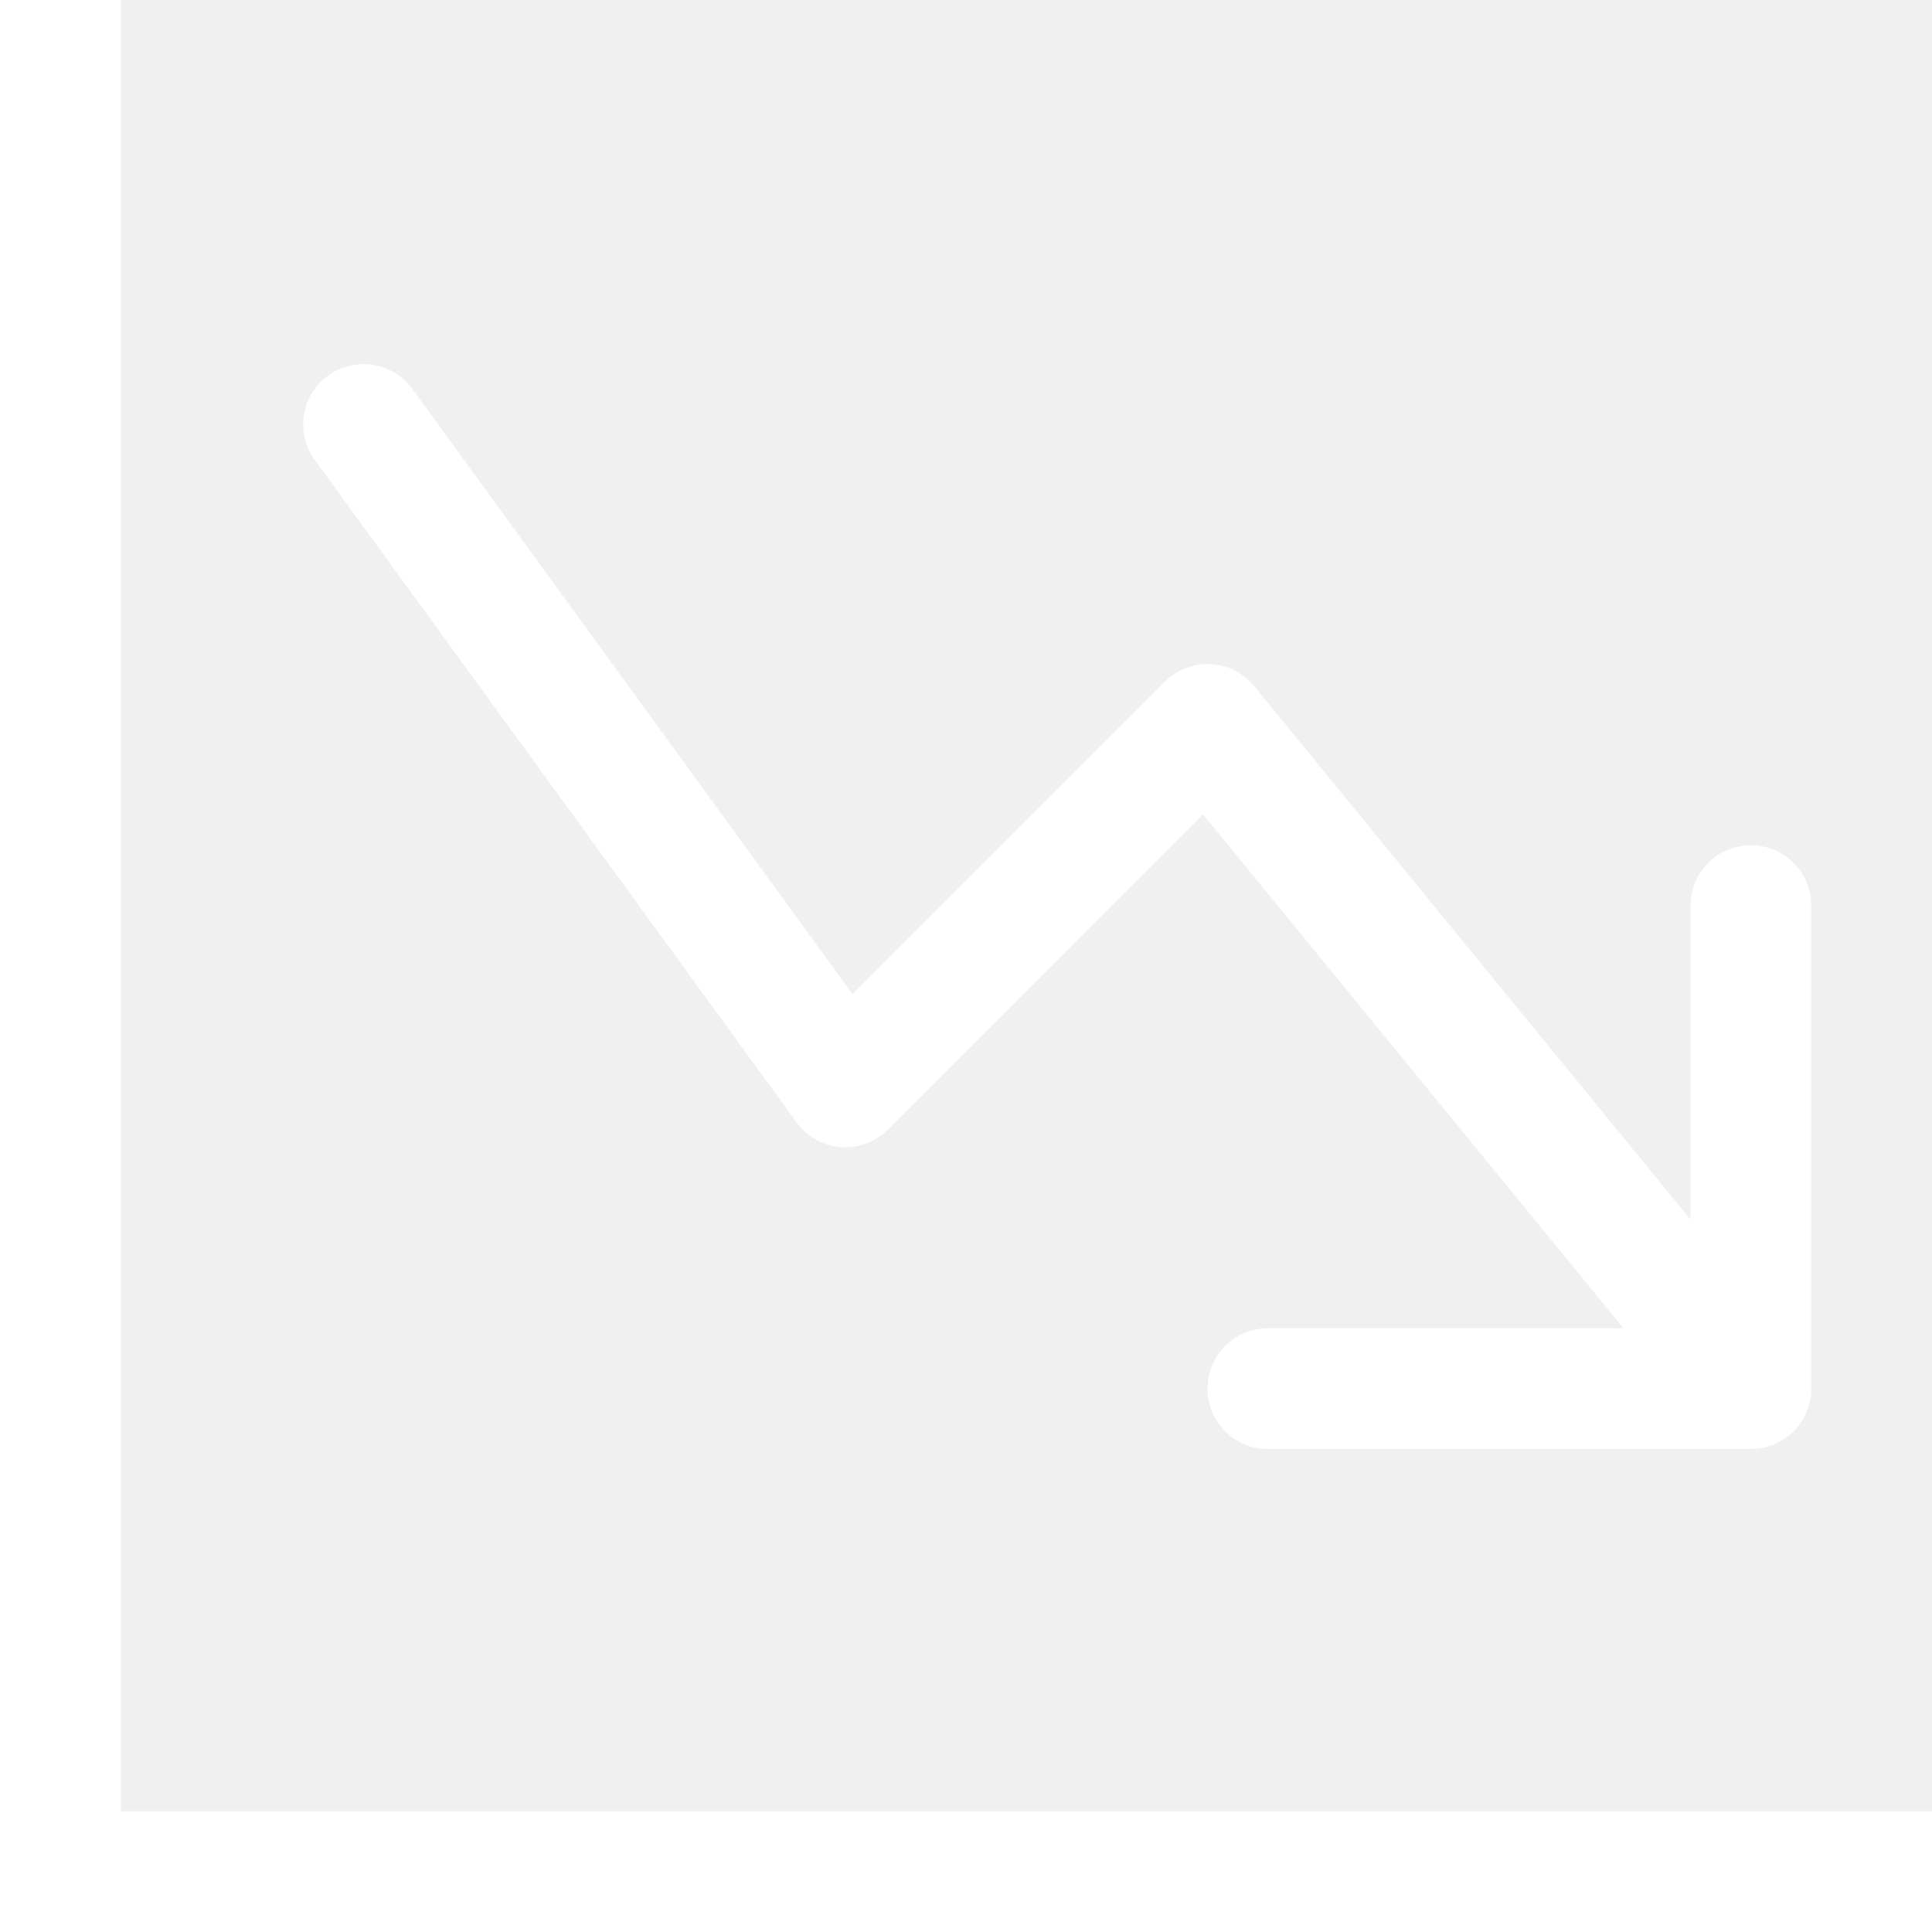
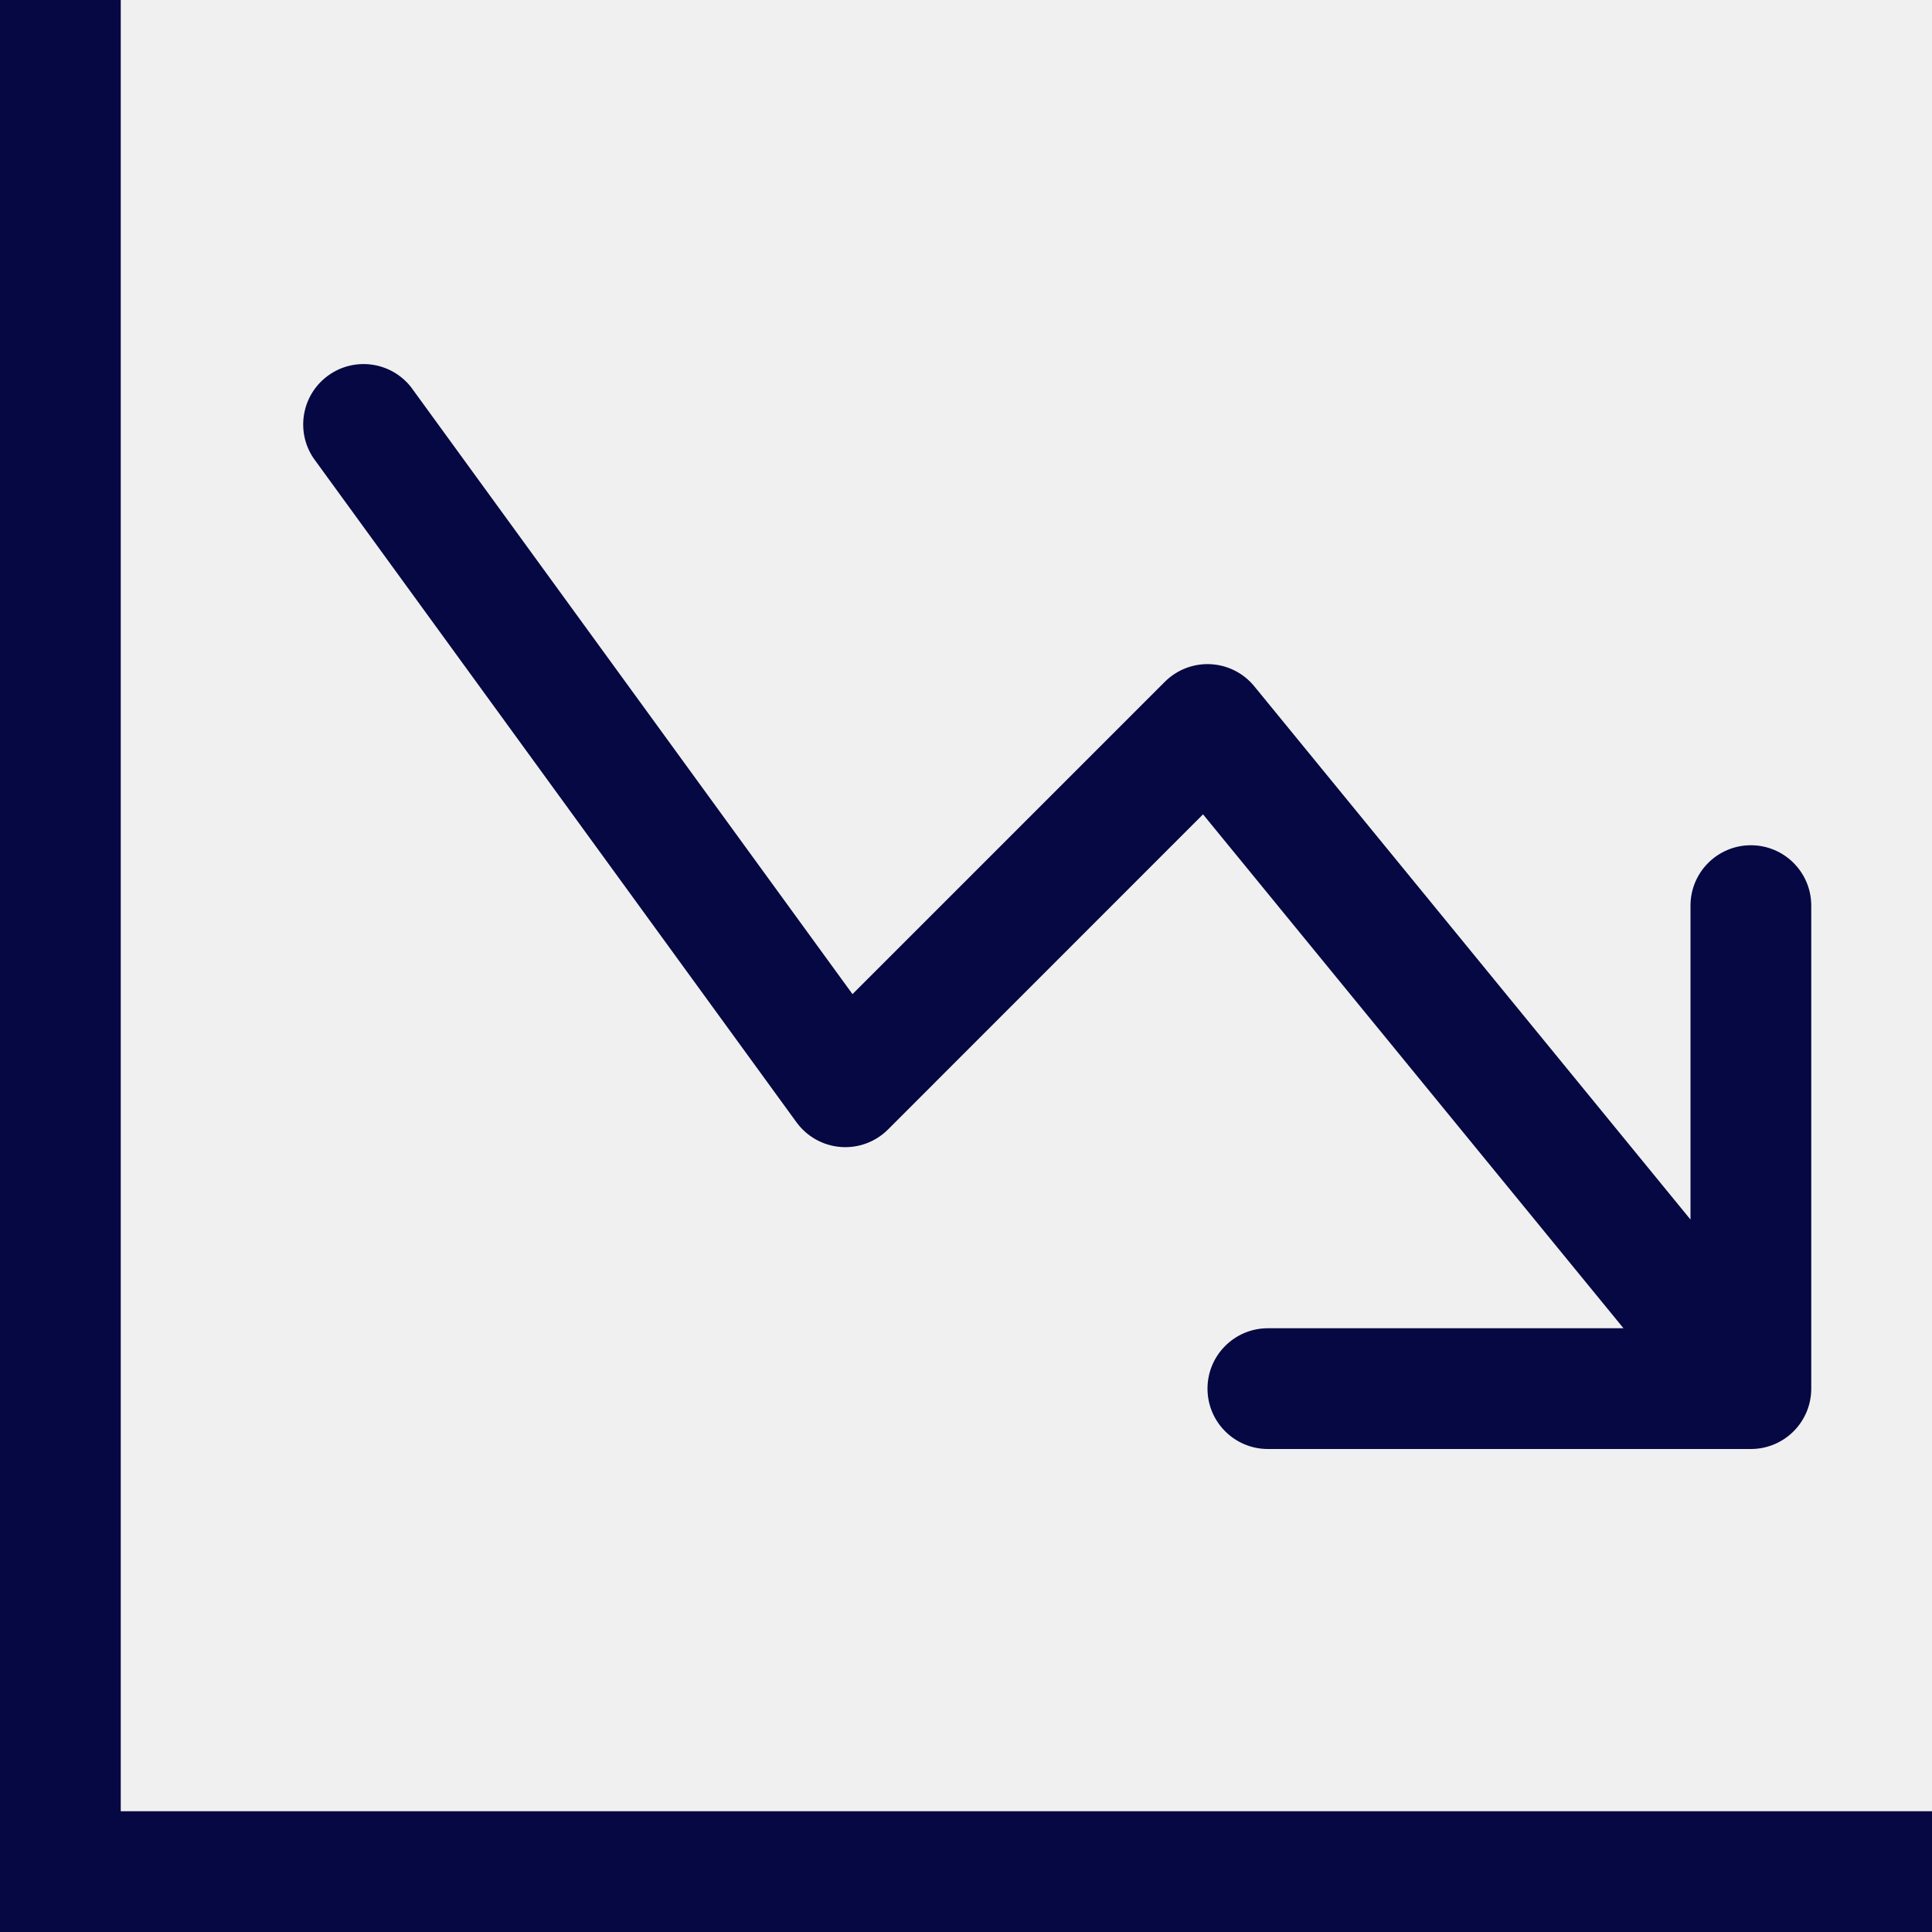
- <svg xmlns="http://www.w3.org/2000/svg" width="40" height="40" fill="#FFFFFF" font-weight="bold" class="bi bi-graph-down" viewBox="0 0 16 16">
+ <svg xmlns="http://www.w3.org/2000/svg" width="40" height="40" fill="#050842" font-weight="bold" class="bi bi-graph-down" viewBox="0 0 16 16">
  <path fill-rule="evenodd" d="M0 0h1v15h15v1H0V0zm10 11.5a.5.5 0 0 0 .5.5h4a.5.5 0 0 0 .5-.5v-4a.5.5 0 0 0-1 0v2.6l-3.613-4.417a.5.5 0 0 0-.74-.037L7.06 8.233 3.404 3.206a.5.5 0 0 0-.808.588l4 5.5a.5.5 0 0 0 .758.06l2.609-2.61L13.445 11H10.5a.5.5 0 0 0-.5.5z" />
</svg>
